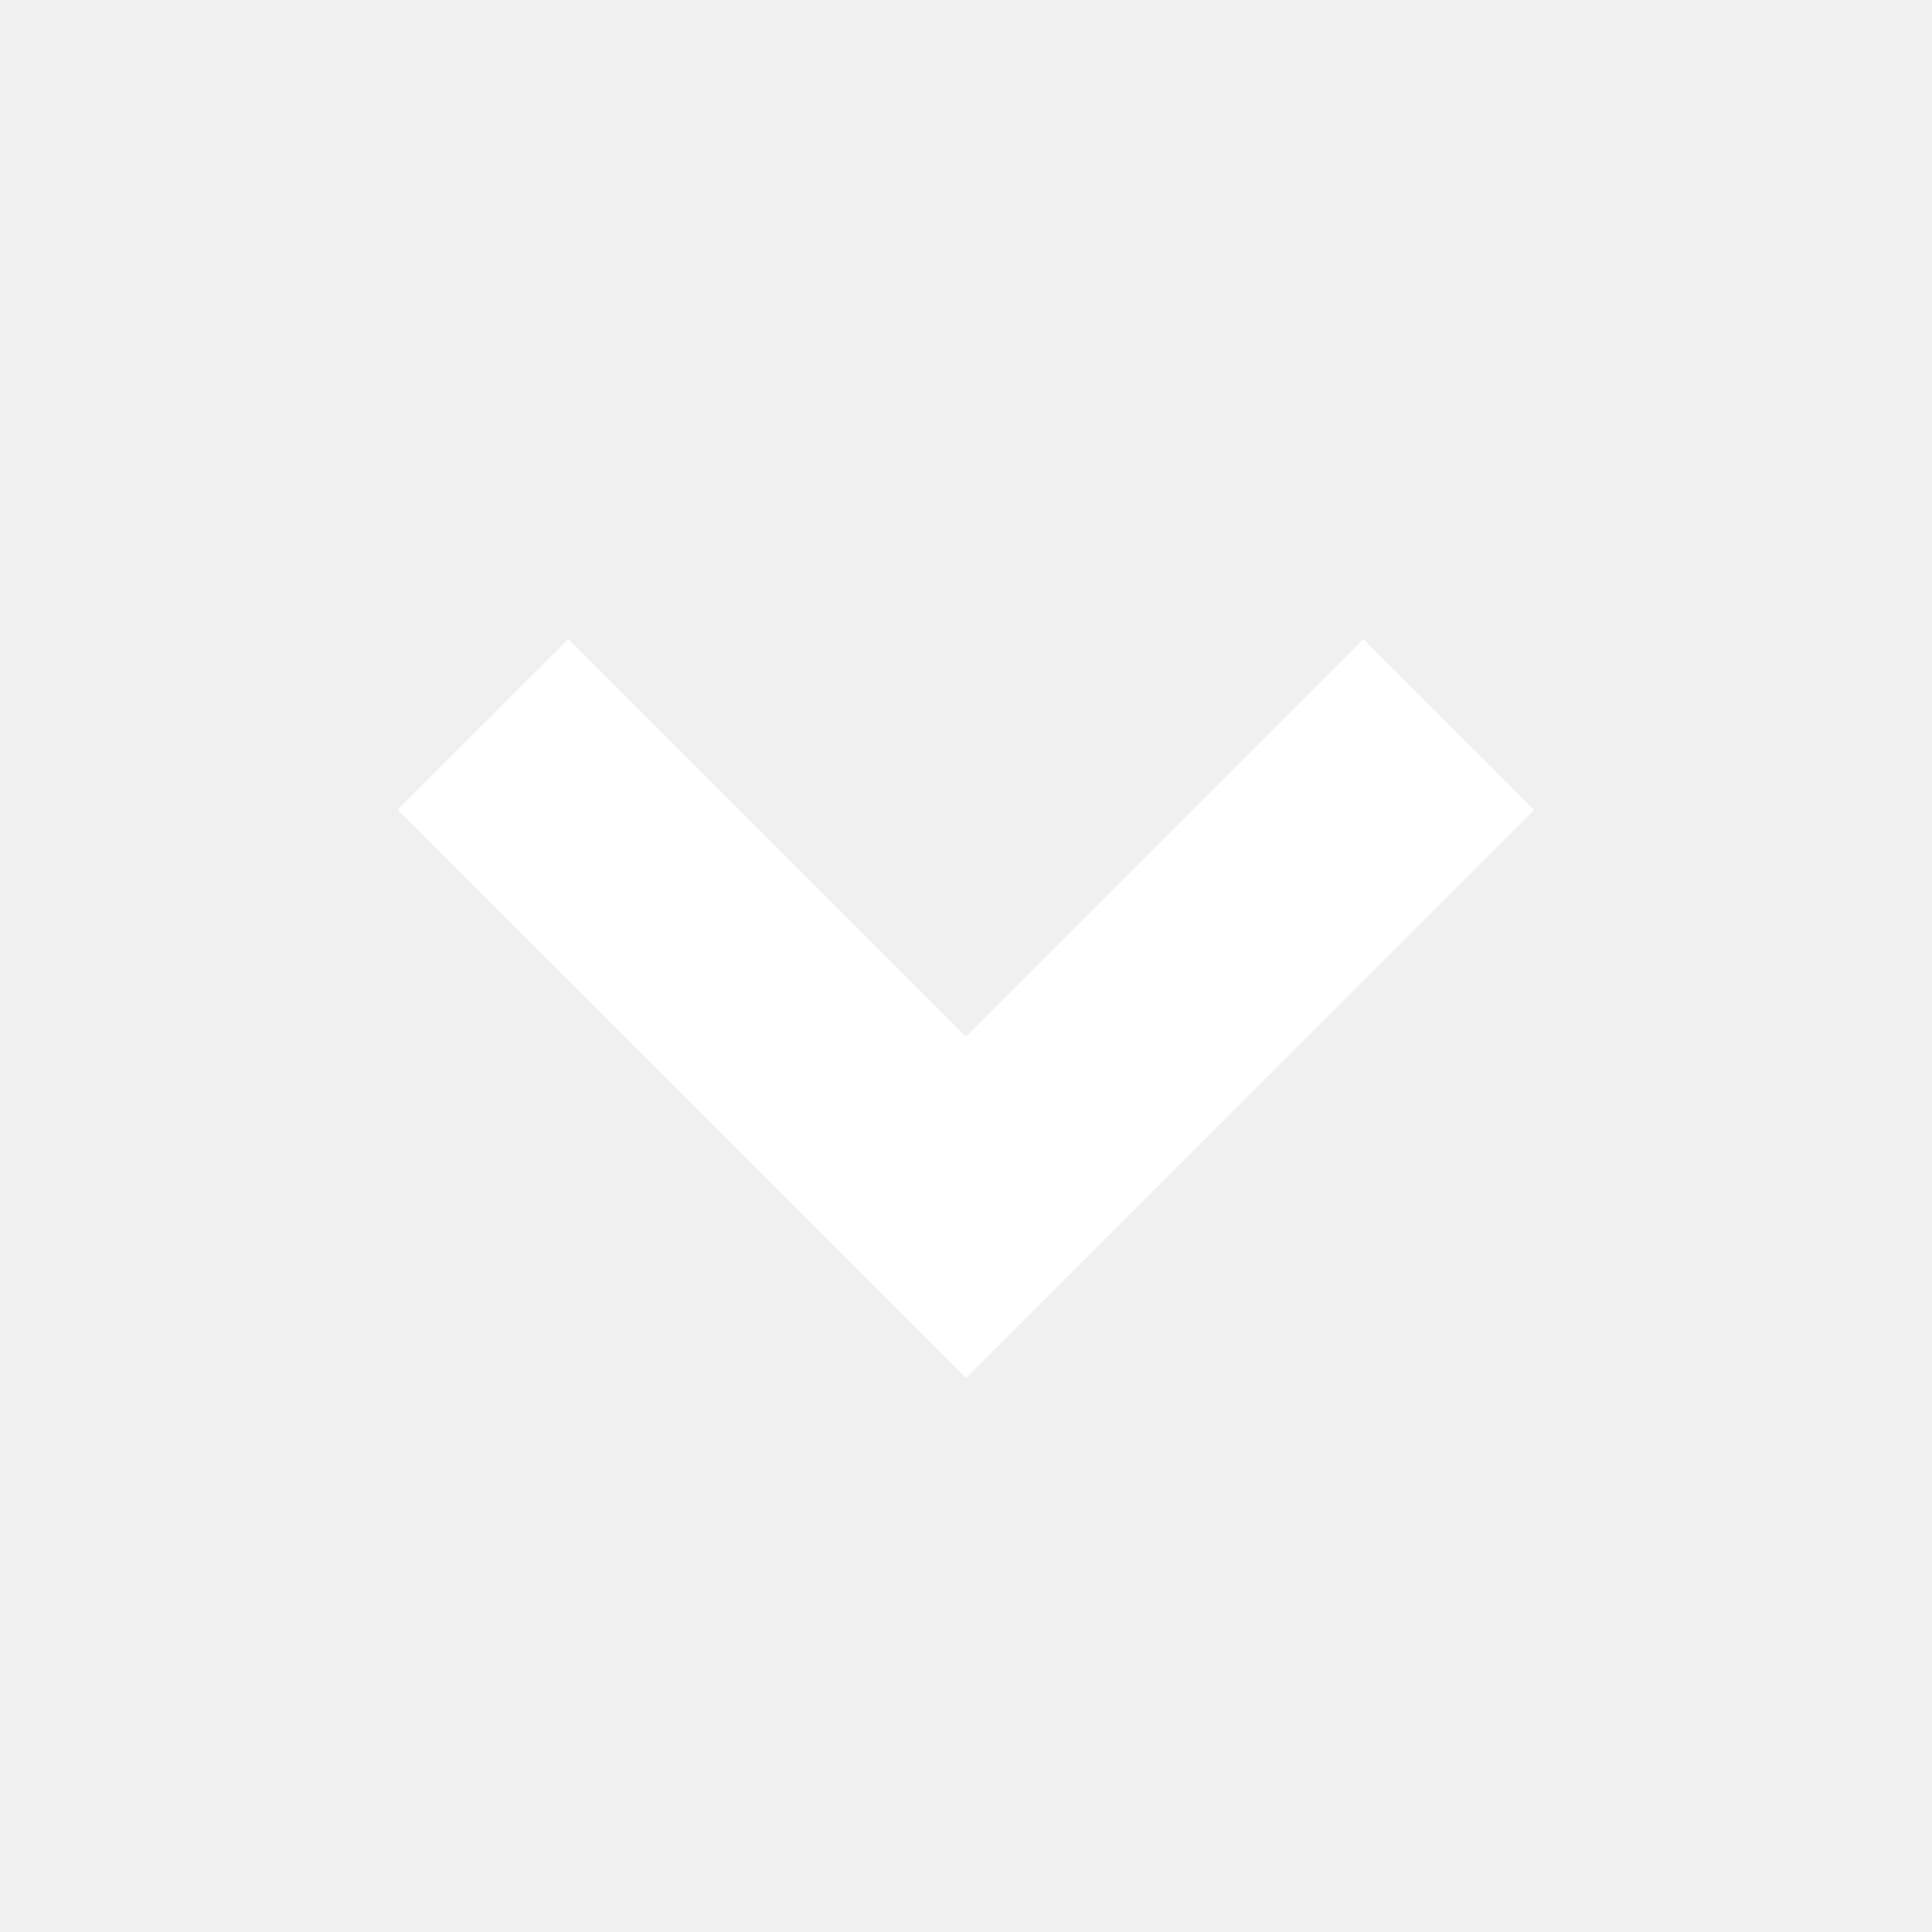
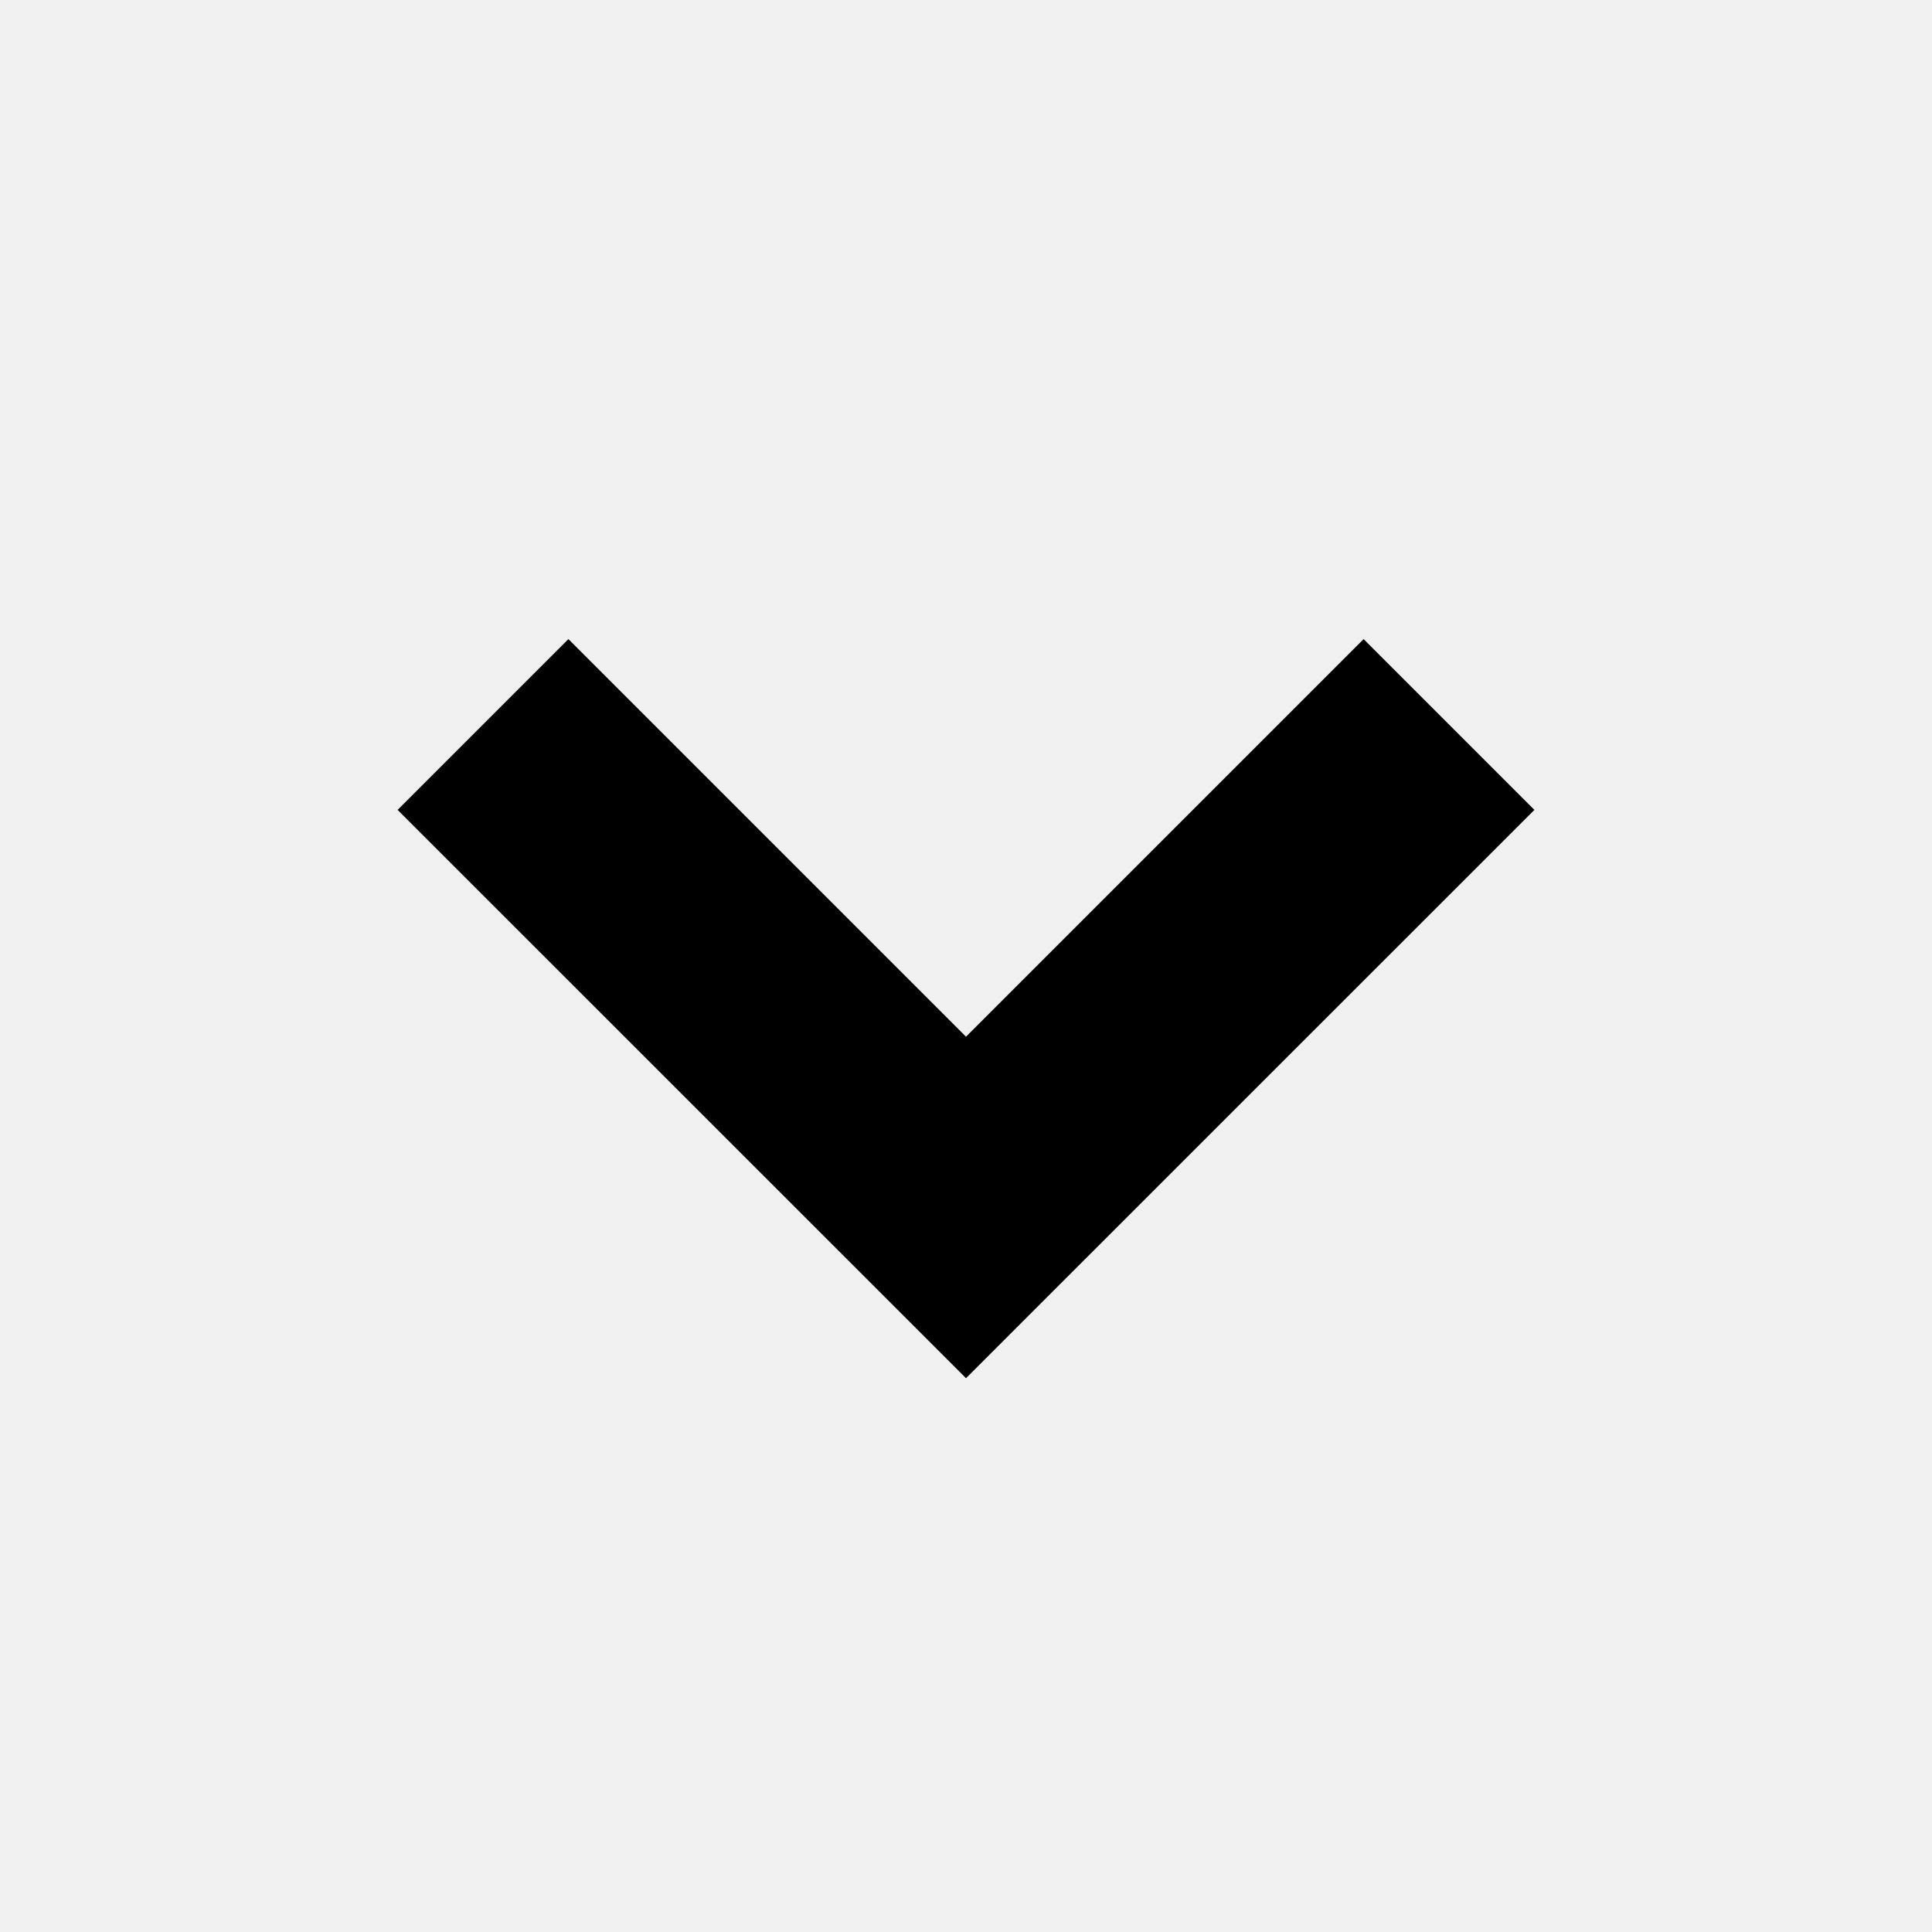
<svg xmlns="http://www.w3.org/2000/svg" width="20" height="20" viewBox="0 0 20 20" fill="none">
-   <path d="M14.116 6.616L10 10.732L5.884 6.616L4.116 8.384L10 14.267L15.884 8.384L14.116 6.616Z" fill="white" />
+   <path d="M14.116 6.616L10 10.732L5.884 6.616L4.116 8.384L10 14.267L15.884 8.384L14.116 6.616Z" fill="currentColor" />
</svg>
